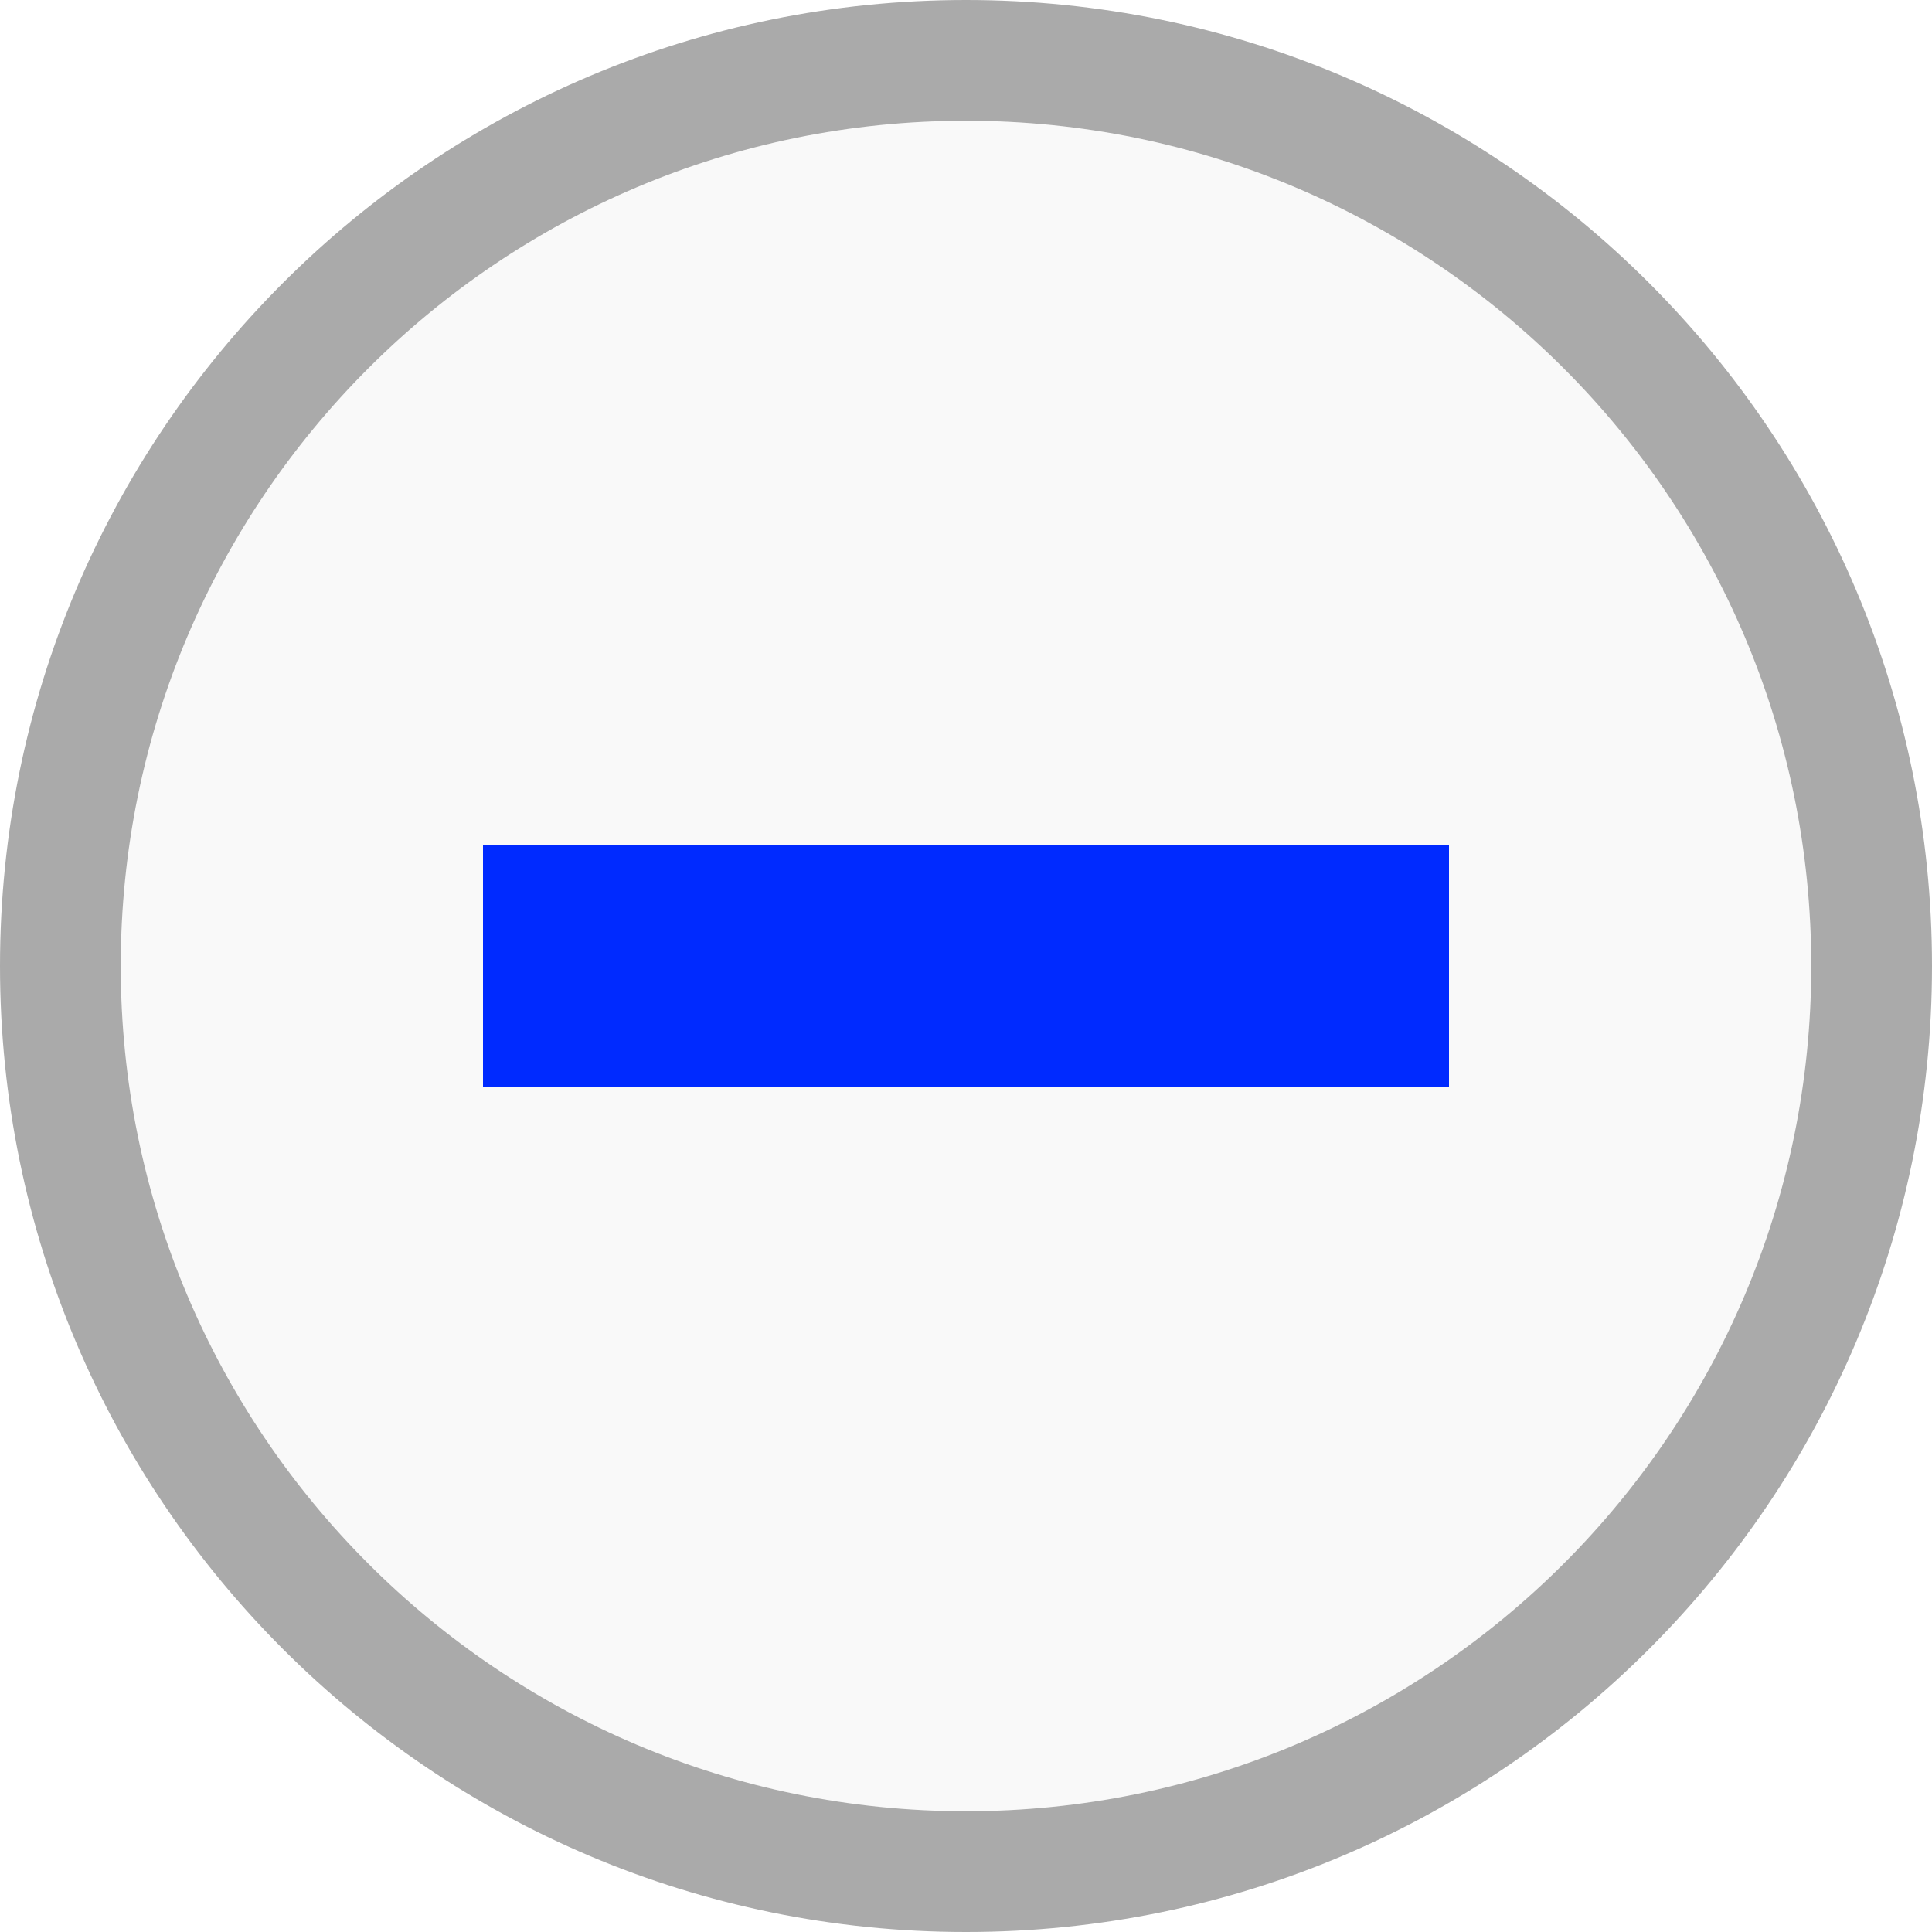
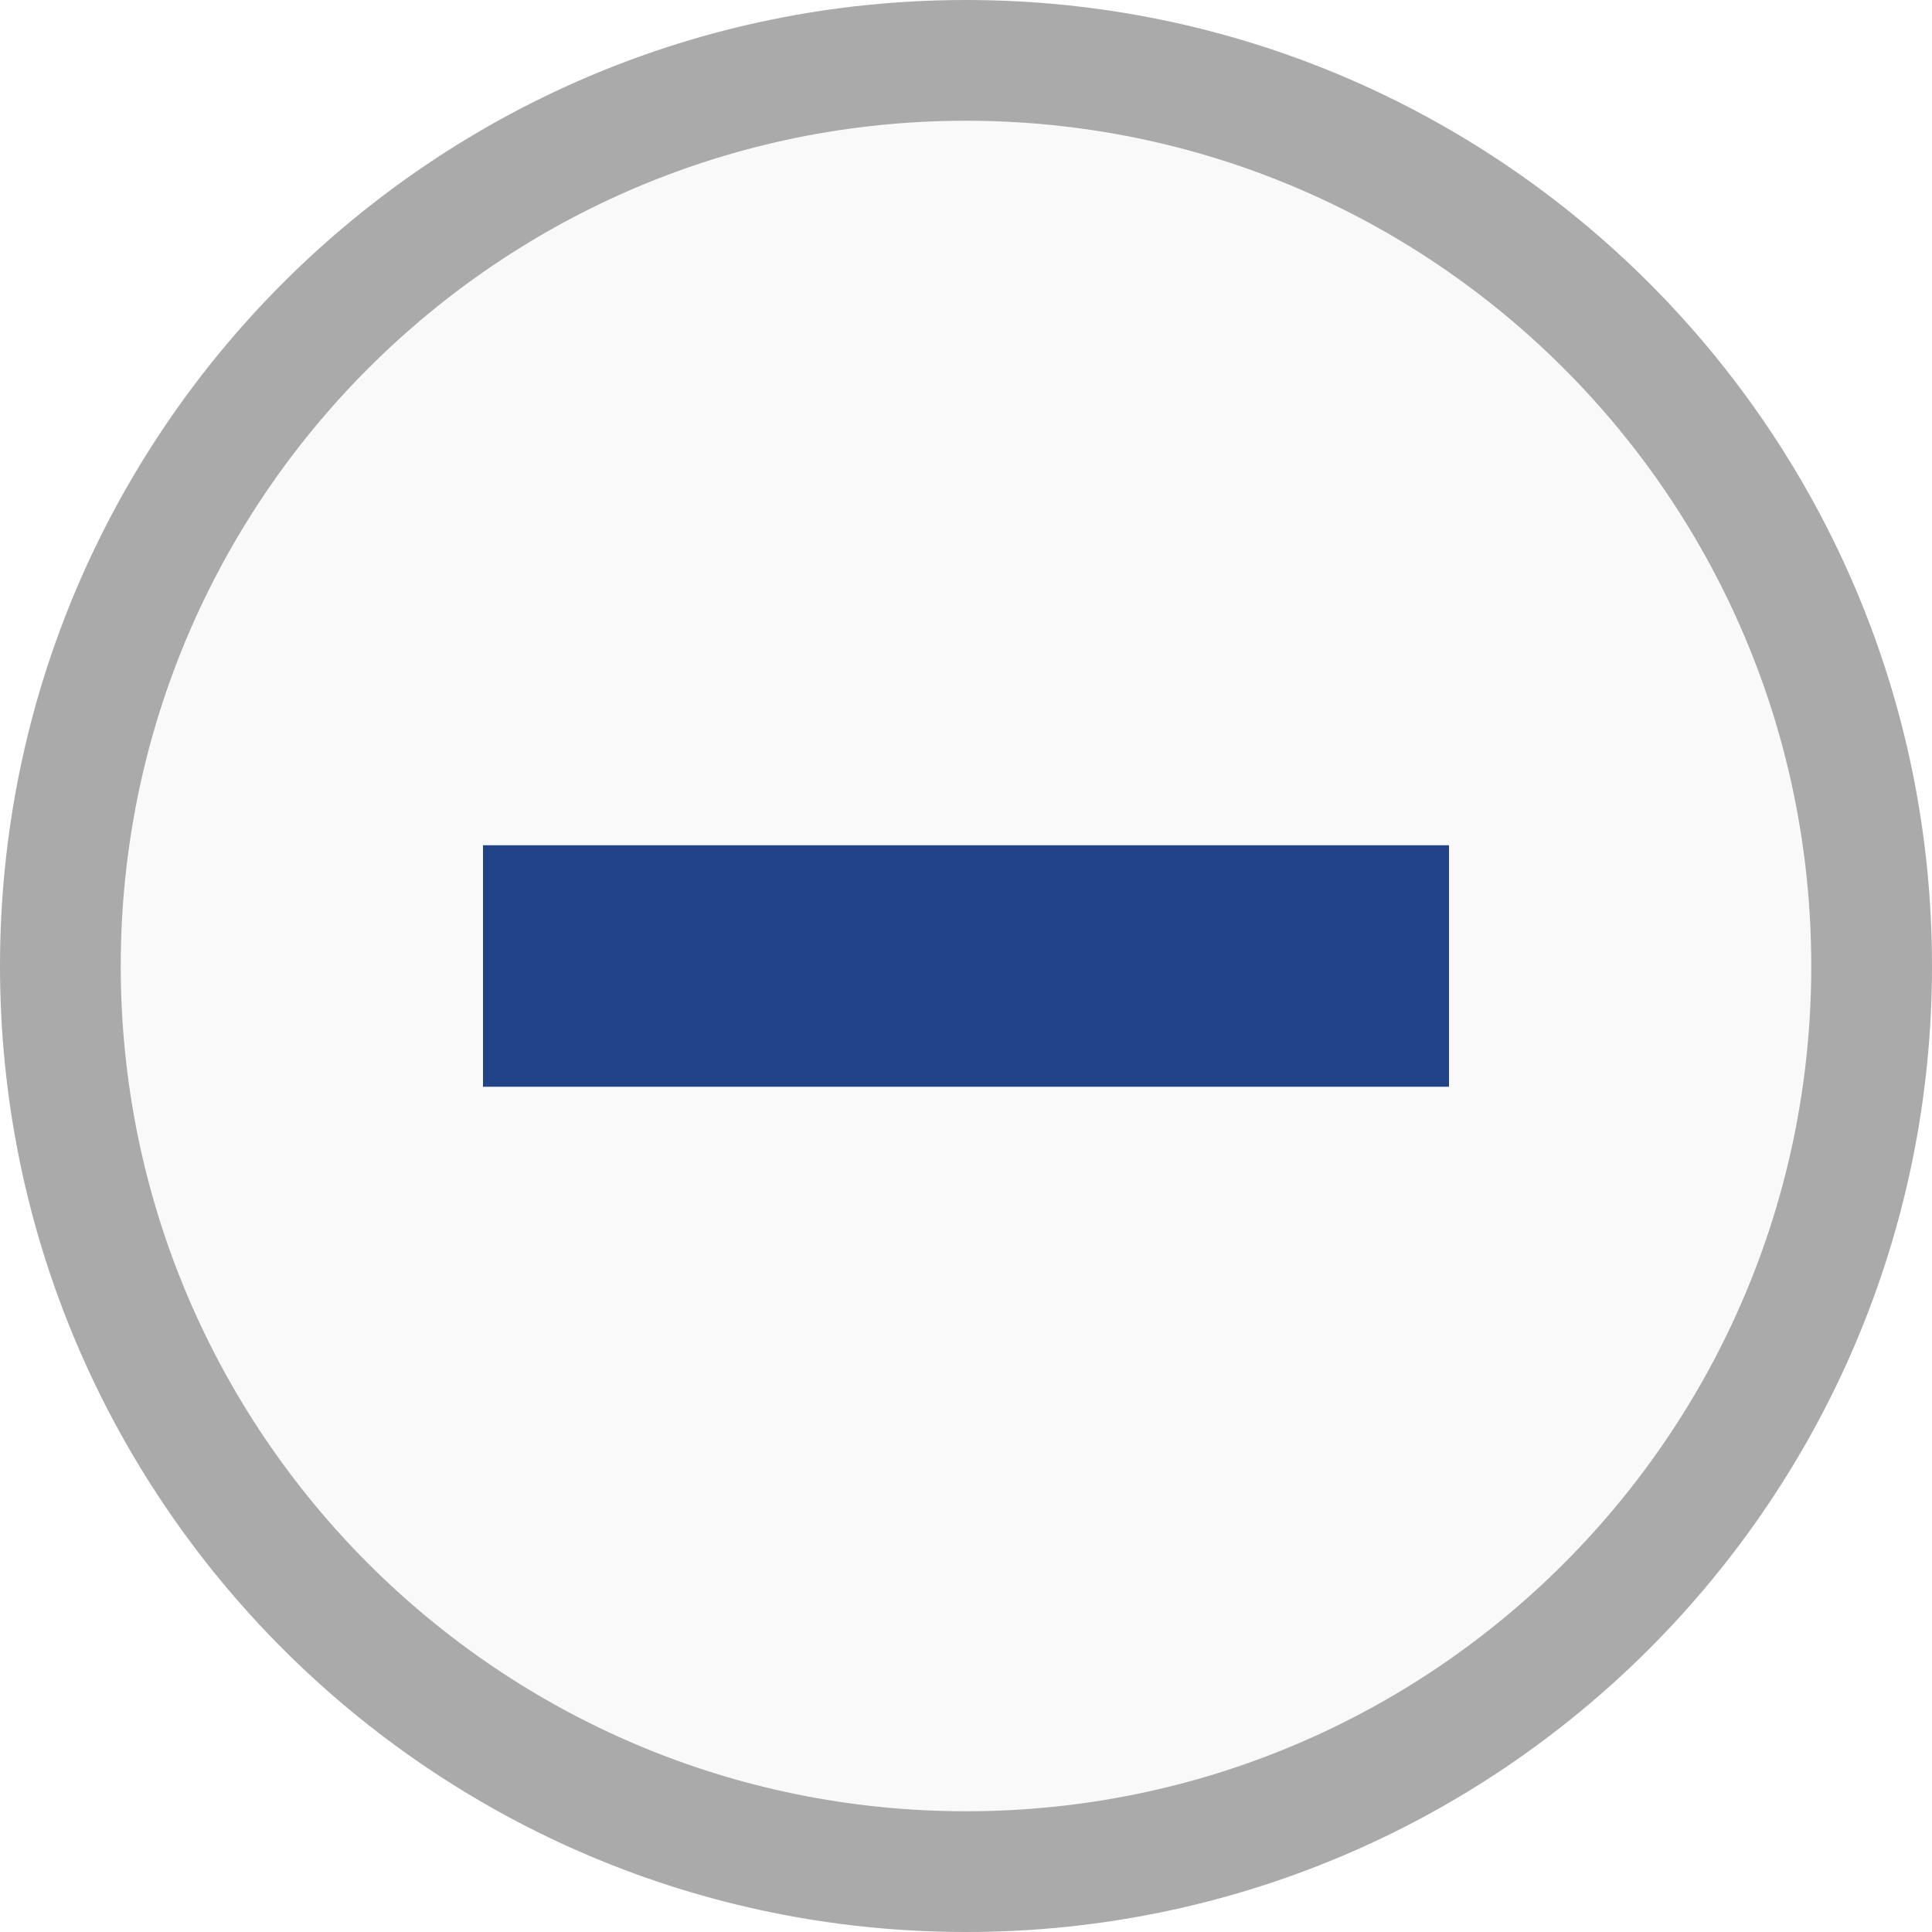
<svg xmlns="http://www.w3.org/2000/svg" viewBox="0 0 16 16">
  <g transform="translate(0 -1036.362)">
    <path style="fill:#f9f9f9" d="m 15,8 c 0,3.866 -3.134,7 -7,7 C 4.134,15 1,11.866 1,8 1,4.134 4.134,1 8,1 c 3.866,0 7,3.134 7,7 z" transform="translate(0 1036.362)" />
    <path style="fill:#aaa" d="M 8 0 C 3.582 8.8817842e-16 -3.006854e-17 3.582 0 8 C 0 12.418 3.582 16 8 16 C 12.418 16 16 12.418 16 8 C 16 3.582 12.418 -1.8064254e-15 8 0 z M 8 1 C 11.866 1 15 4.134 15 8 C 15 11.866 11.866 15 8 15 C 4.134 15 1 11.866 1 8 C 1 4.134 4.134 1 8 1 z " transform="translate(0 1036.362)" />
-     <rect width="8" x="4" y="7" height="2" style="fill:#002aff" transform="translate(0 1036.362)" />
+     <rect width="8" x="4" y="7" height="2" style="fill:#204487" transform="translate(0 1036.362)" />
  </g>
</svg>
